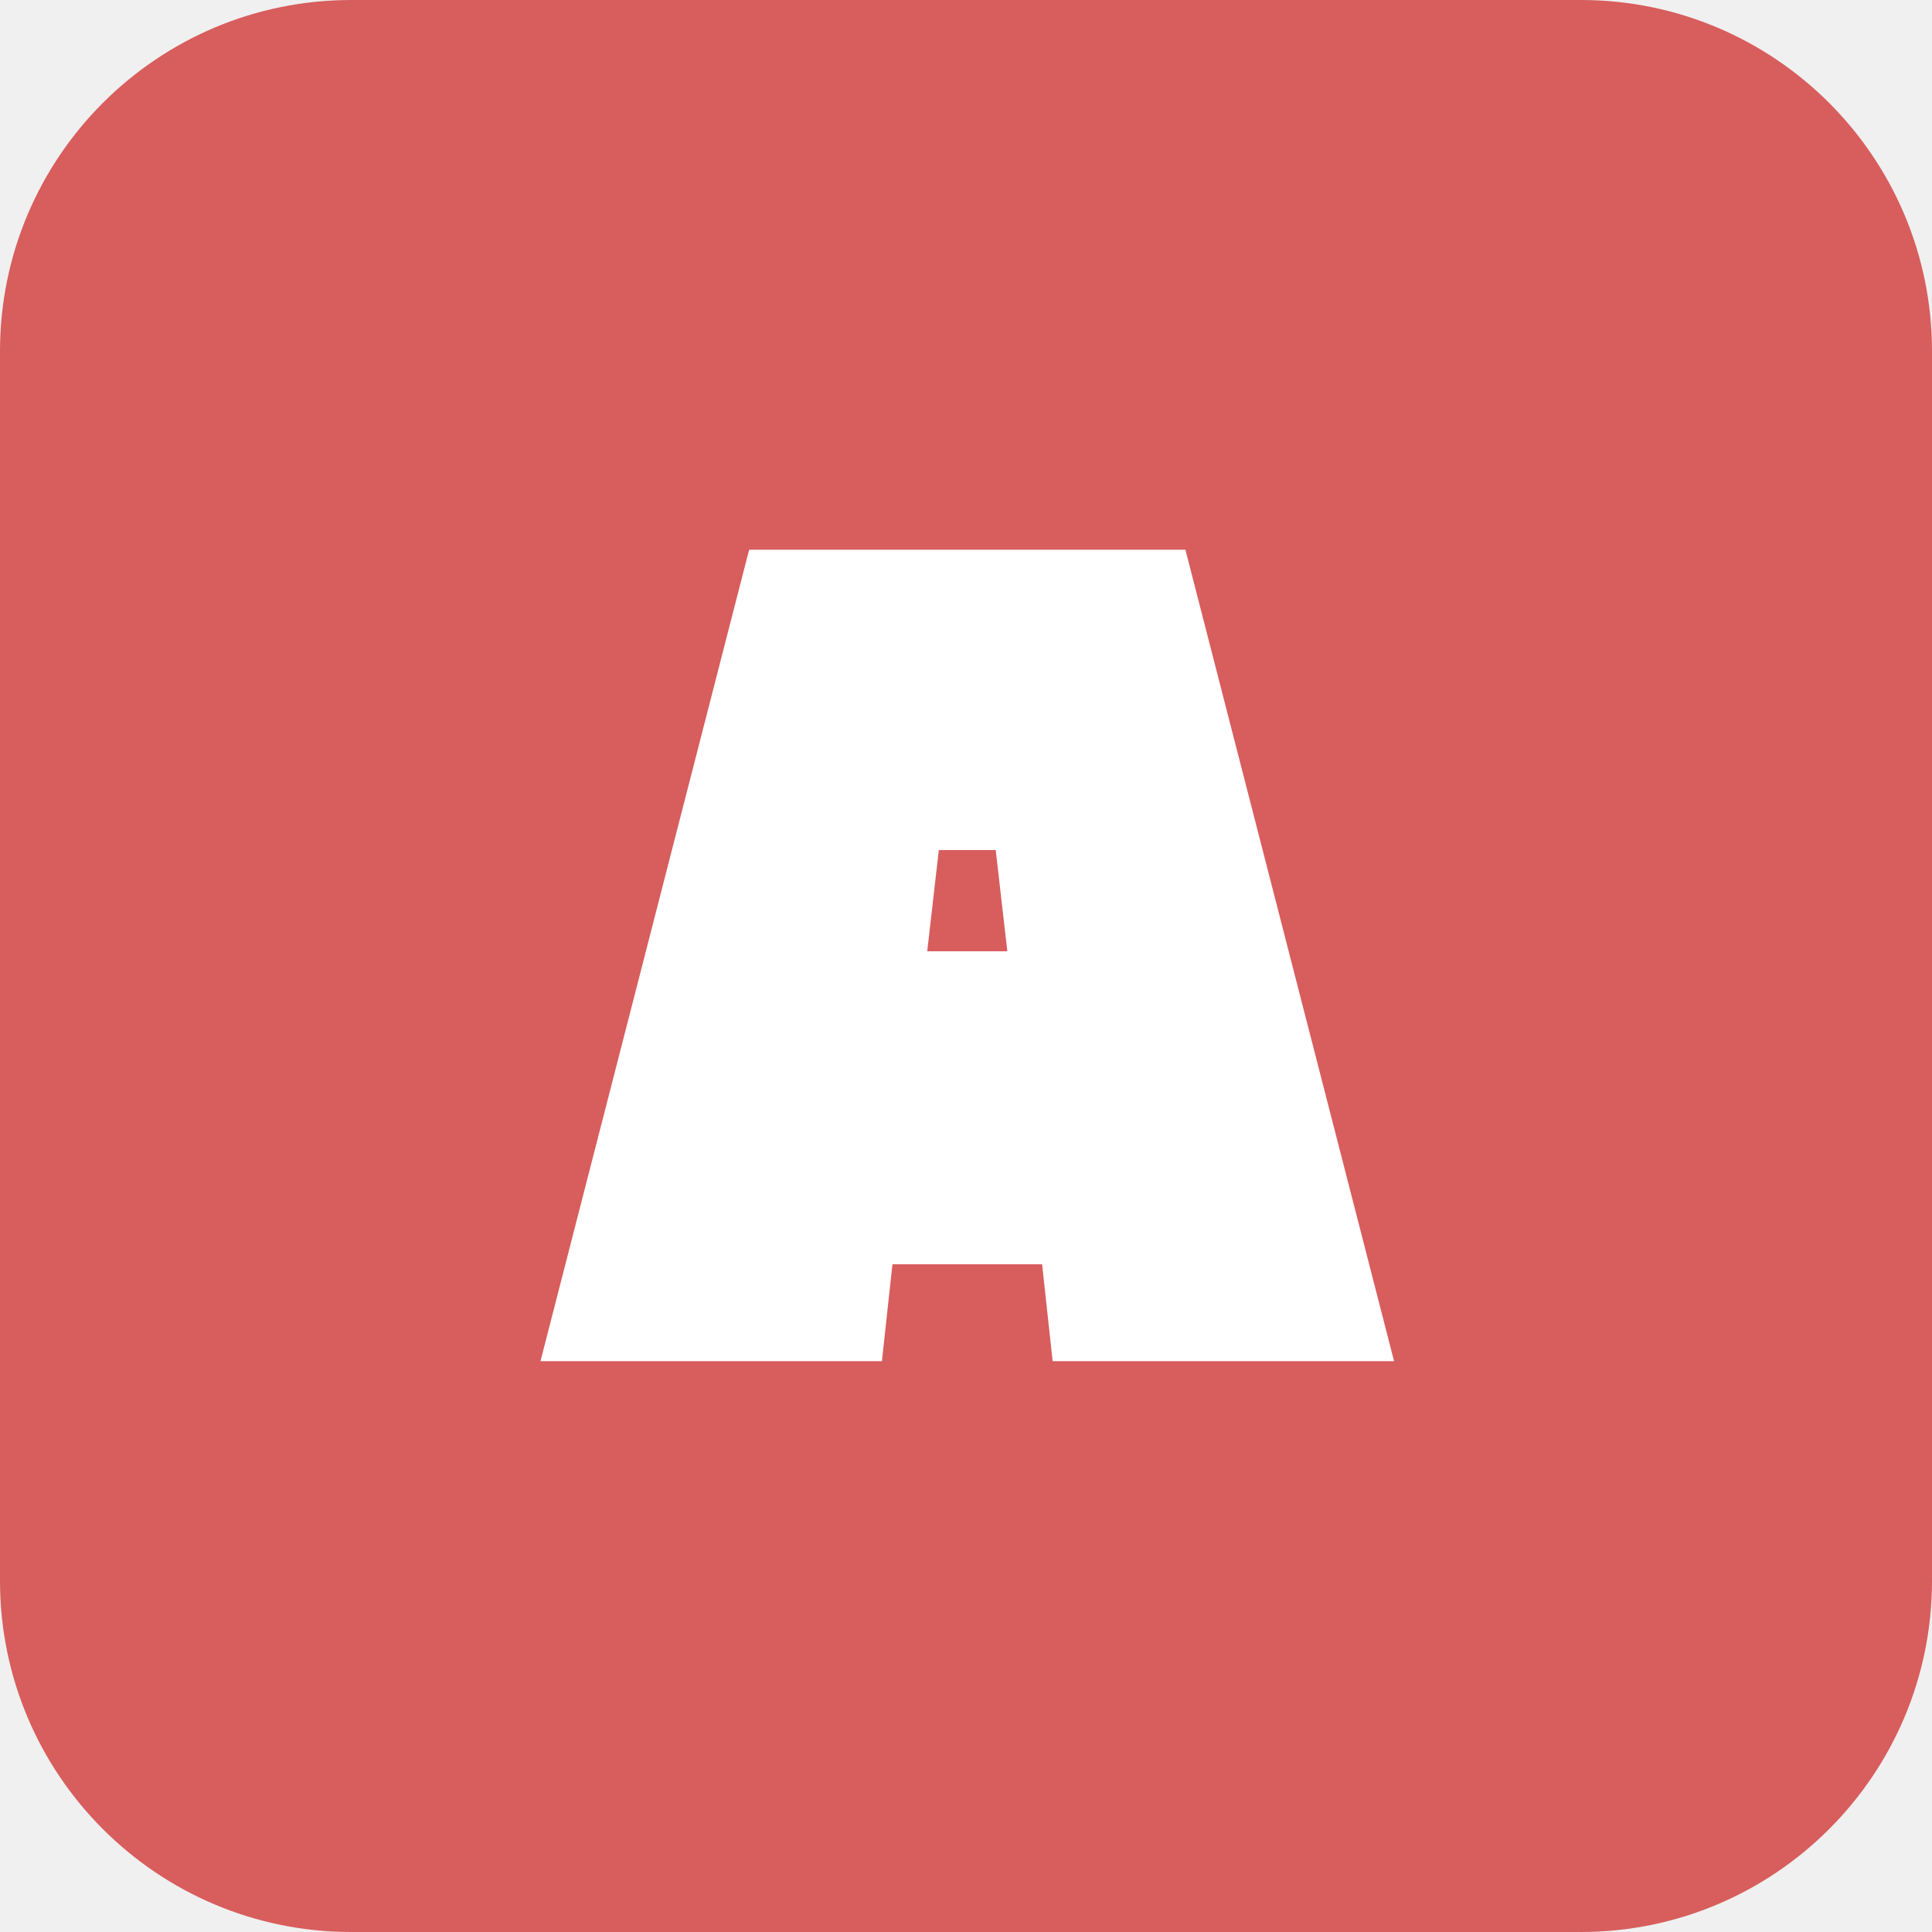
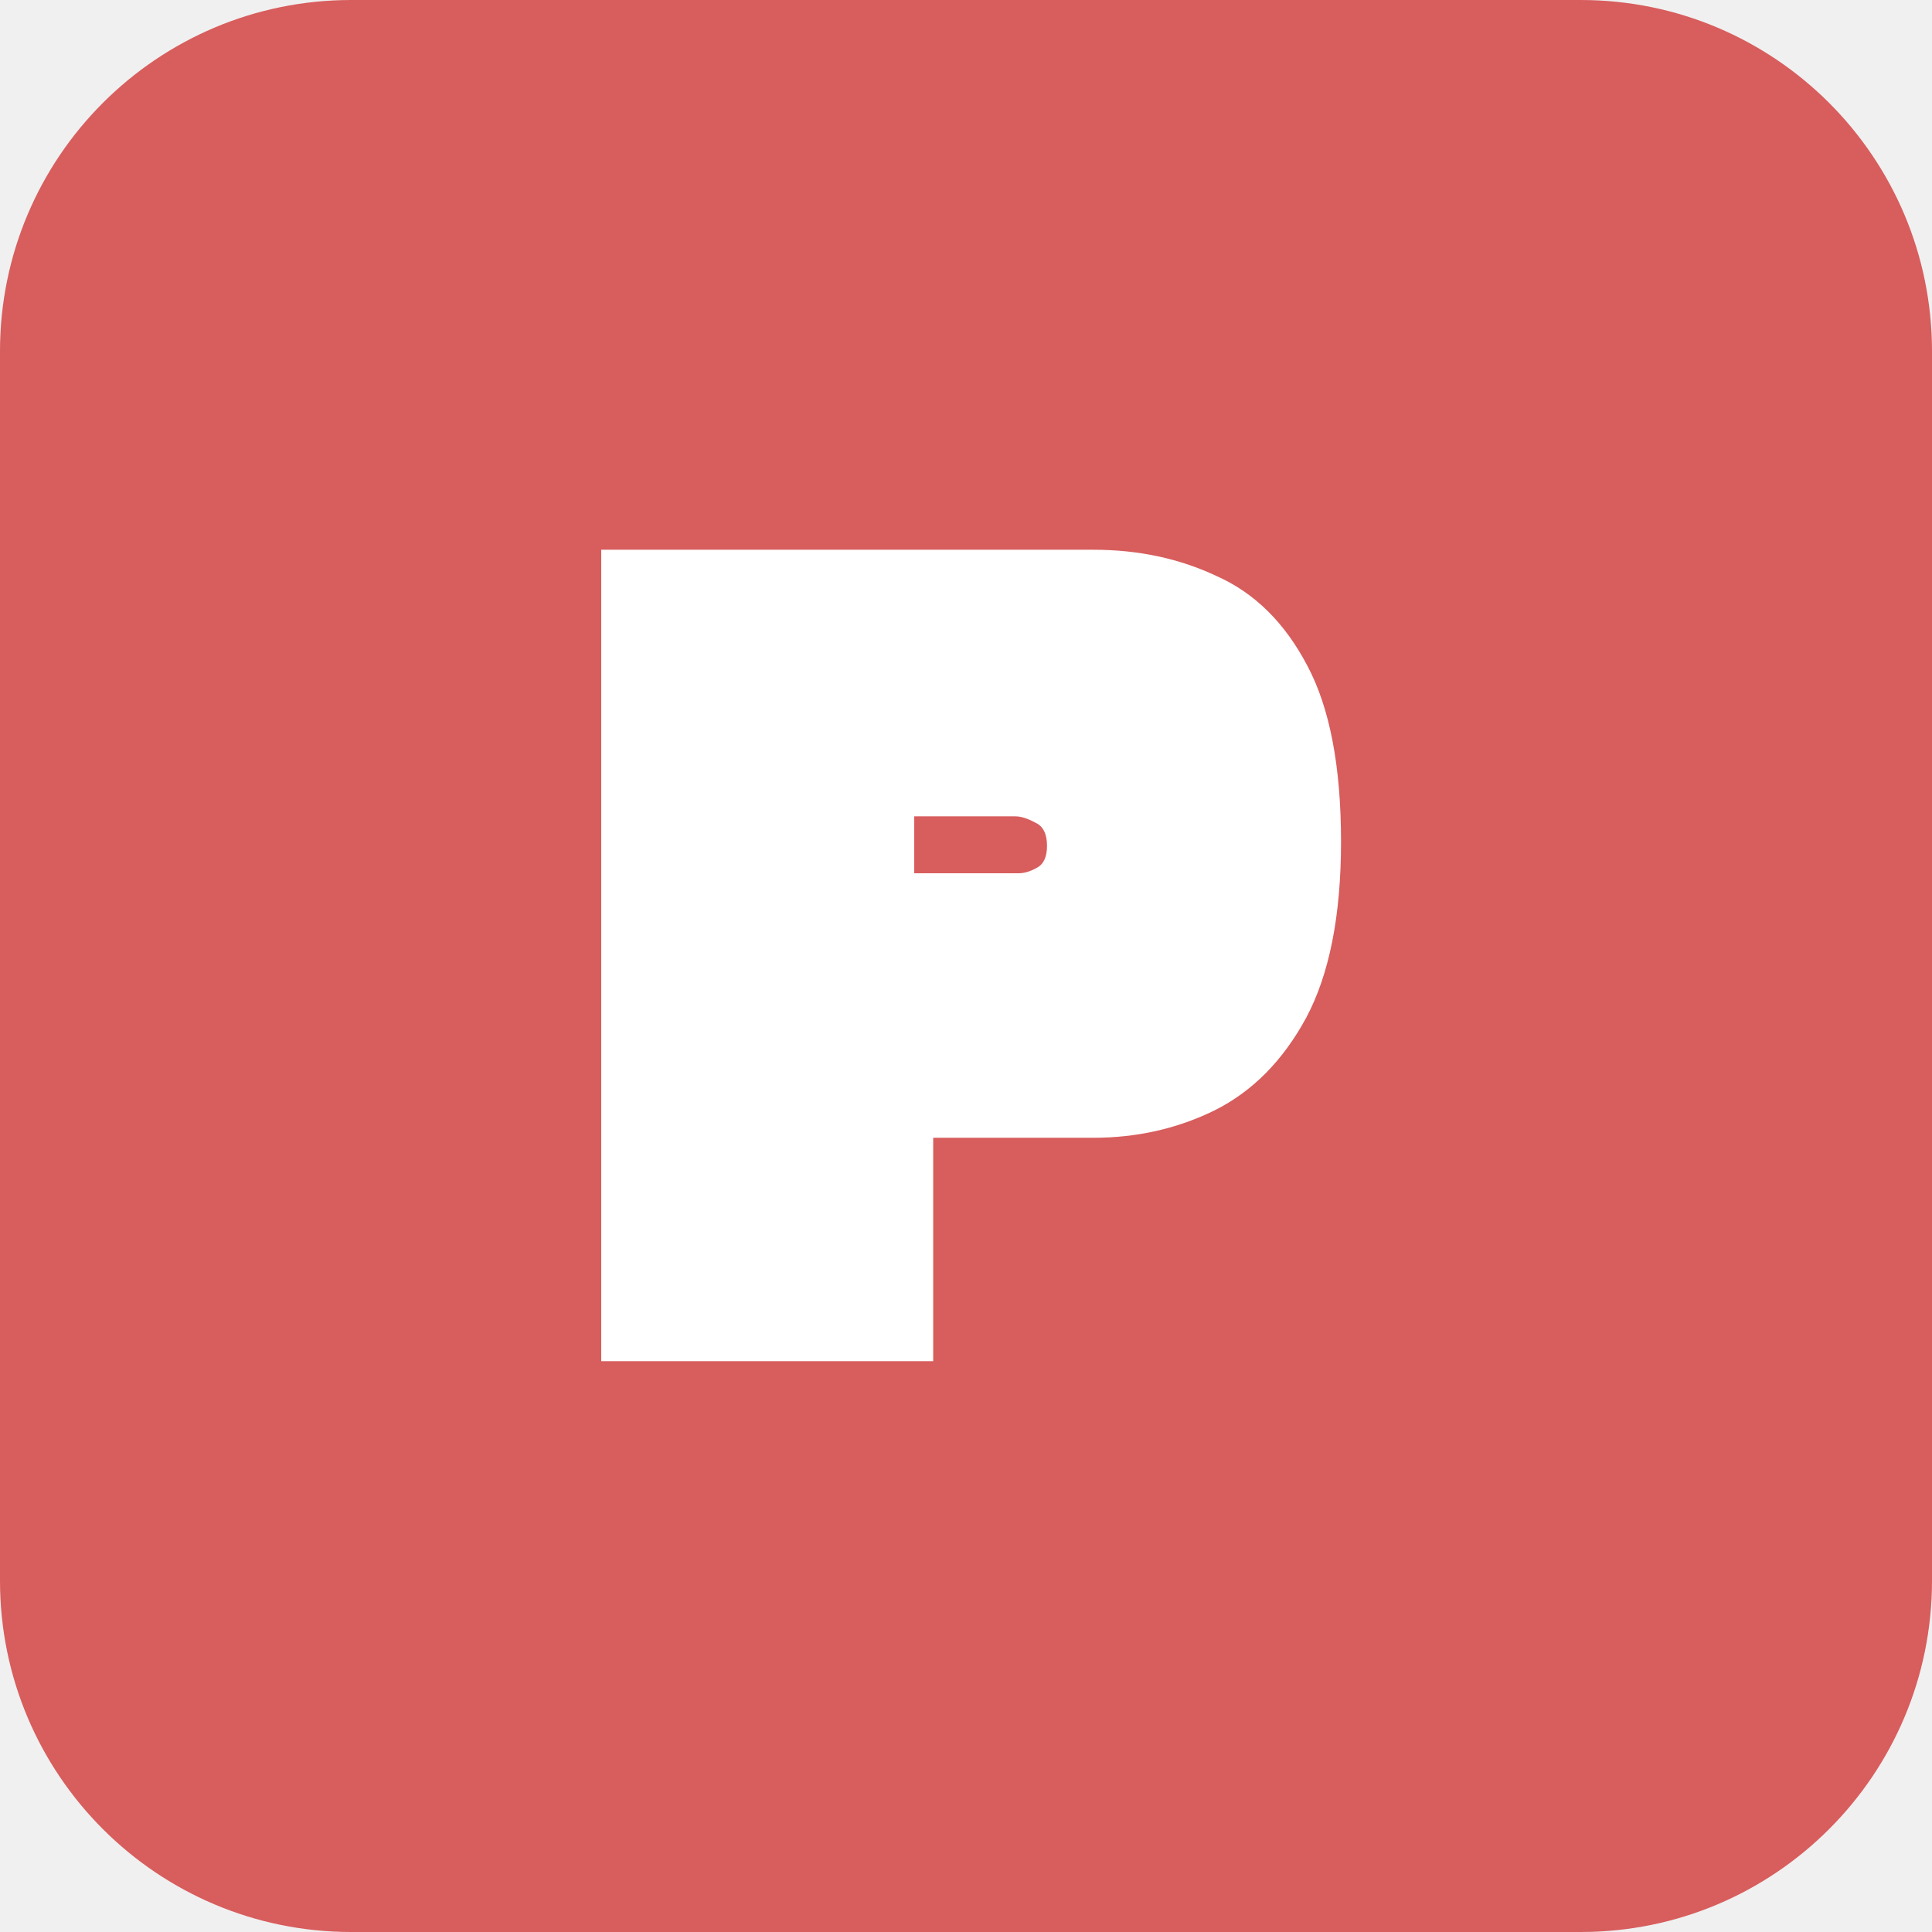
<svg xmlns="http://www.w3.org/2000/svg" width="44" height="44" viewBox="0 0 44 44" fill="none">
  <rect width="44" height="44" rx="8" fill="#D85D5D" />
-   <path d="M31.749 31H23.973L23.733 28.792H20.325L20.085 31H12.309L17.061 12.52H26.997L31.749 31ZM21.381 19.36L21.117 21.664H22.941L22.677 19.36H21.381Z" fill="white" />
+   <path d="M21.253 31H13.693V12.52H24.901C25.925 12.52 26.861 12.72 27.709 13.12C28.573 13.504 29.261 14.184 29.773 15.16C30.285 16.12 30.541 17.456 30.541 19.168C30.541 20.848 30.277 22.184 29.749 23.176C29.221 24.152 28.525 24.856 27.661 25.288C26.813 25.704 25.893 25.912 24.901 25.912H21.253V31ZM23.125 18.592H20.821V19.888H23.197C23.325 19.888 23.461 19.848 23.605 19.768C23.765 19.688 23.845 19.52 23.845 19.264C23.845 18.992 23.757 18.816 23.581 18.736C23.405 18.64 23.253 18.592 23.125 18.592Z" fill="white" />
</svg>
